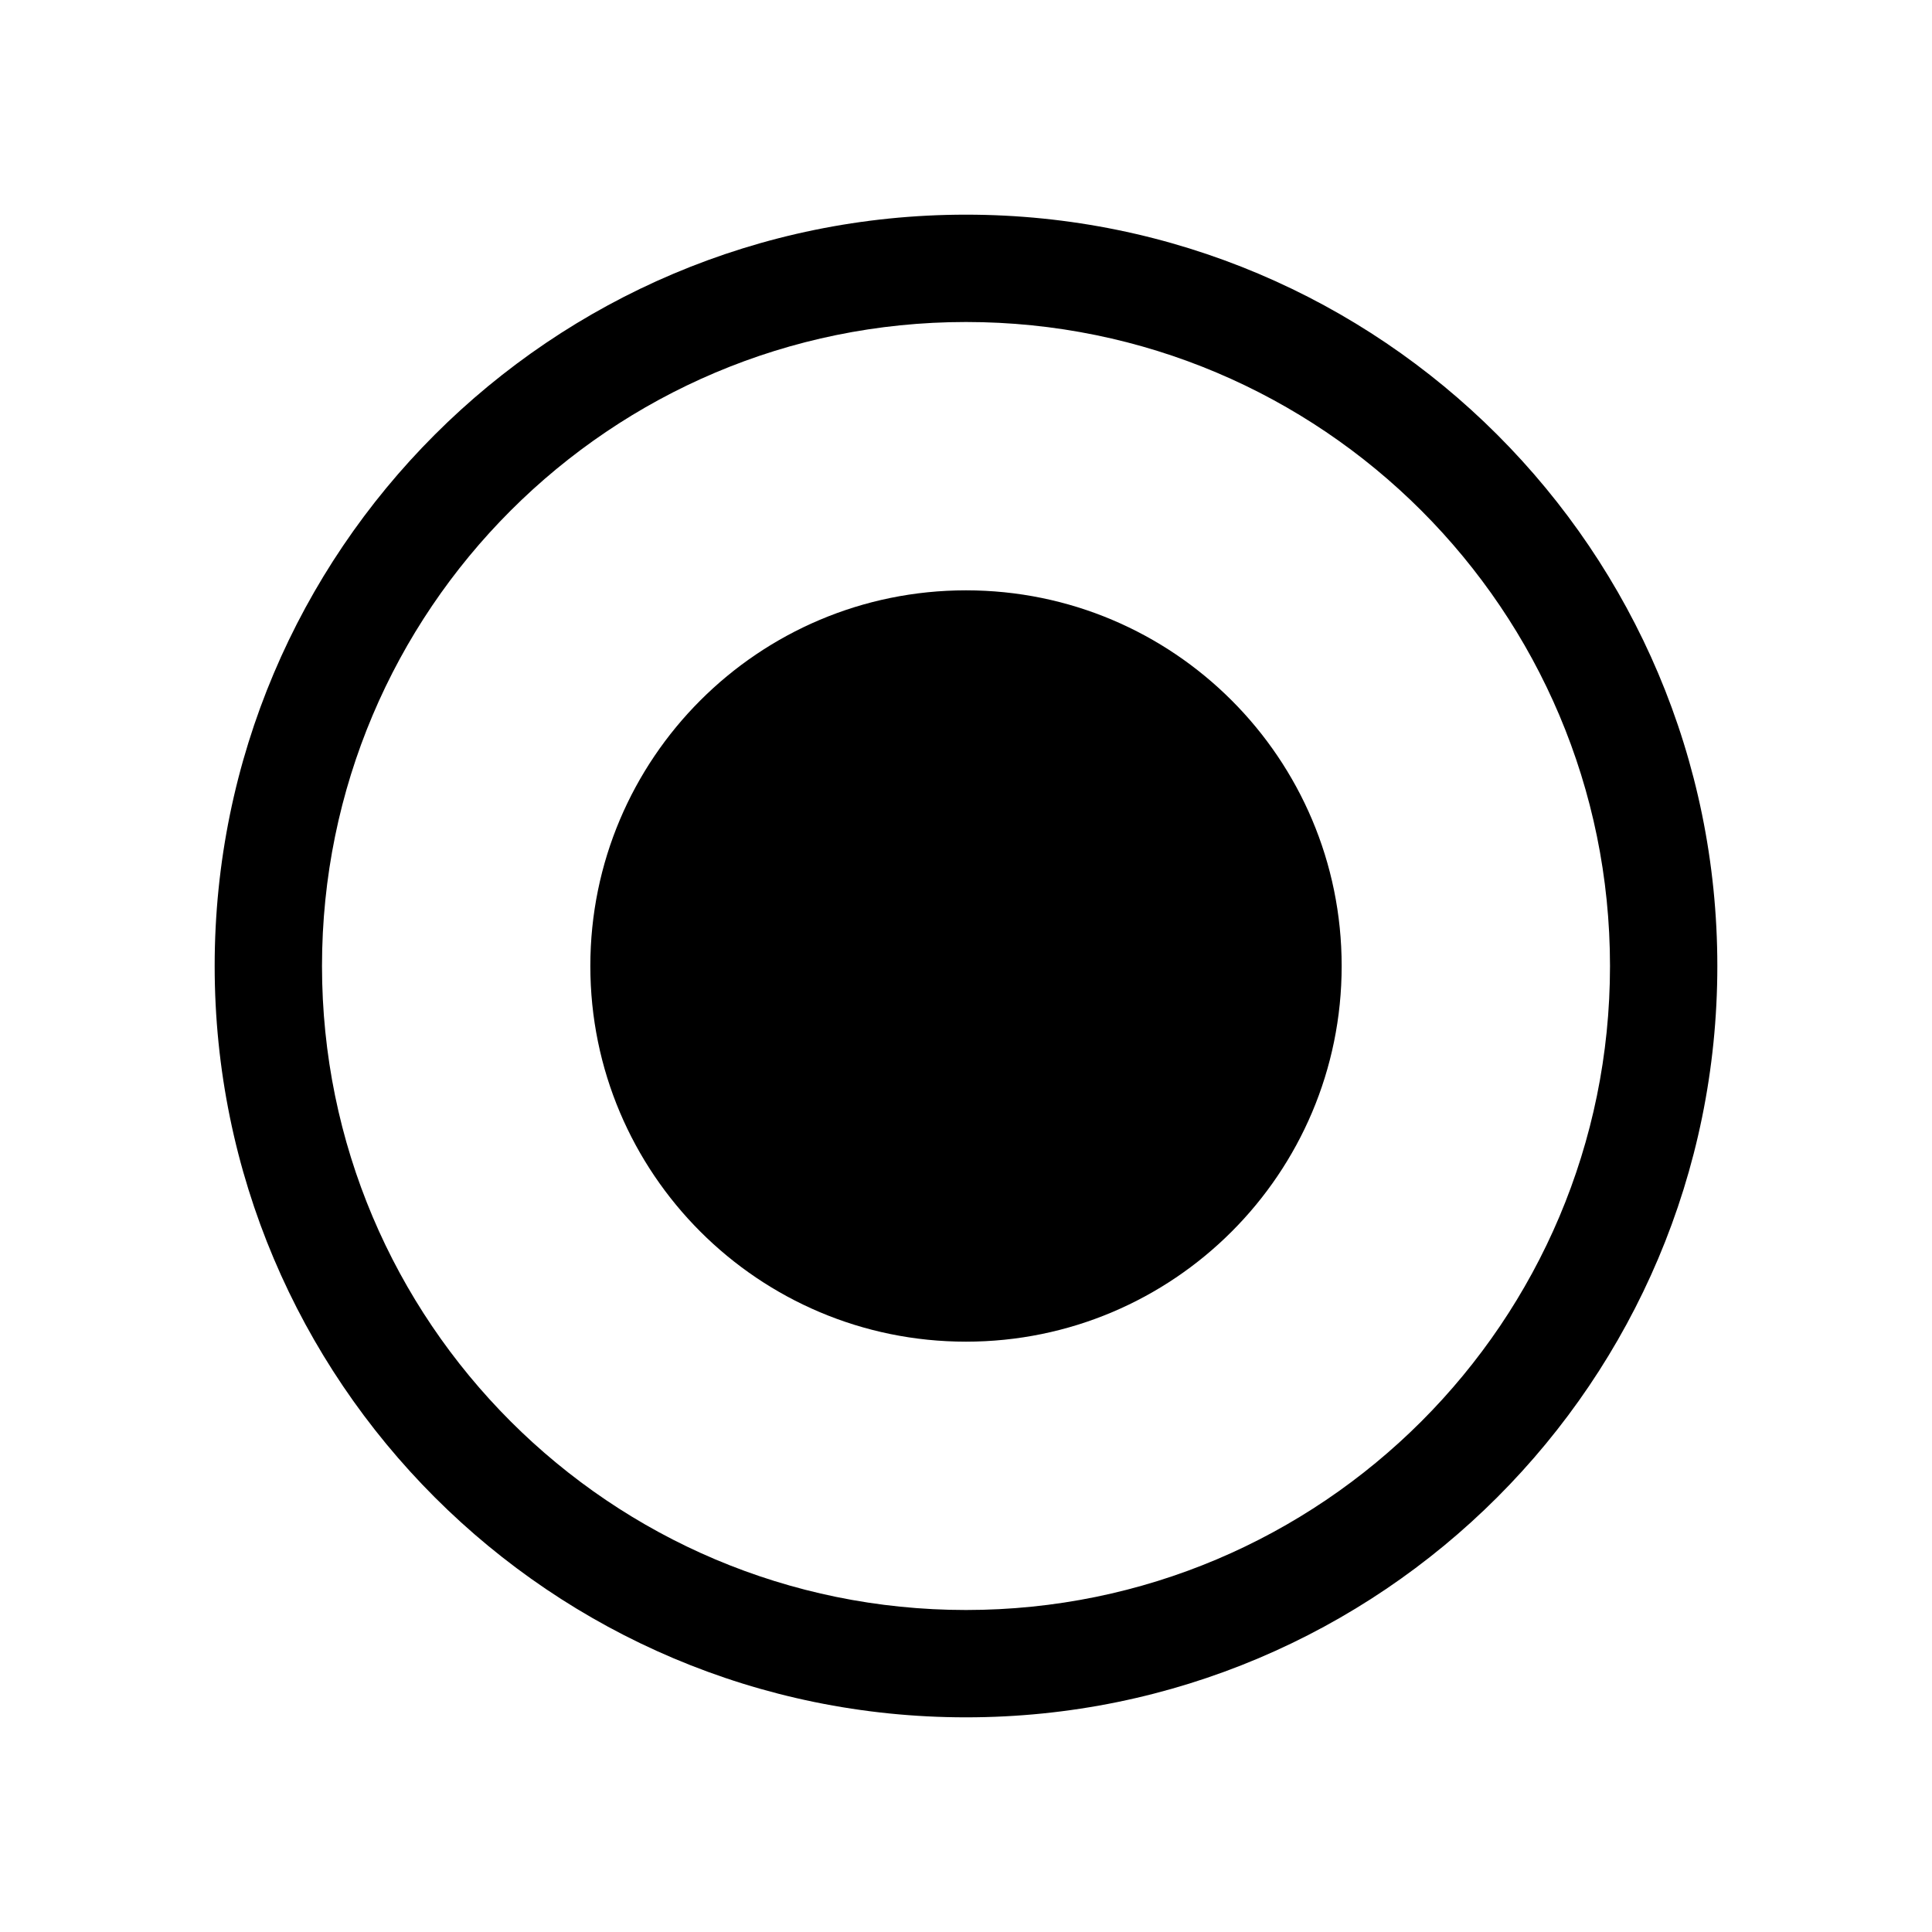
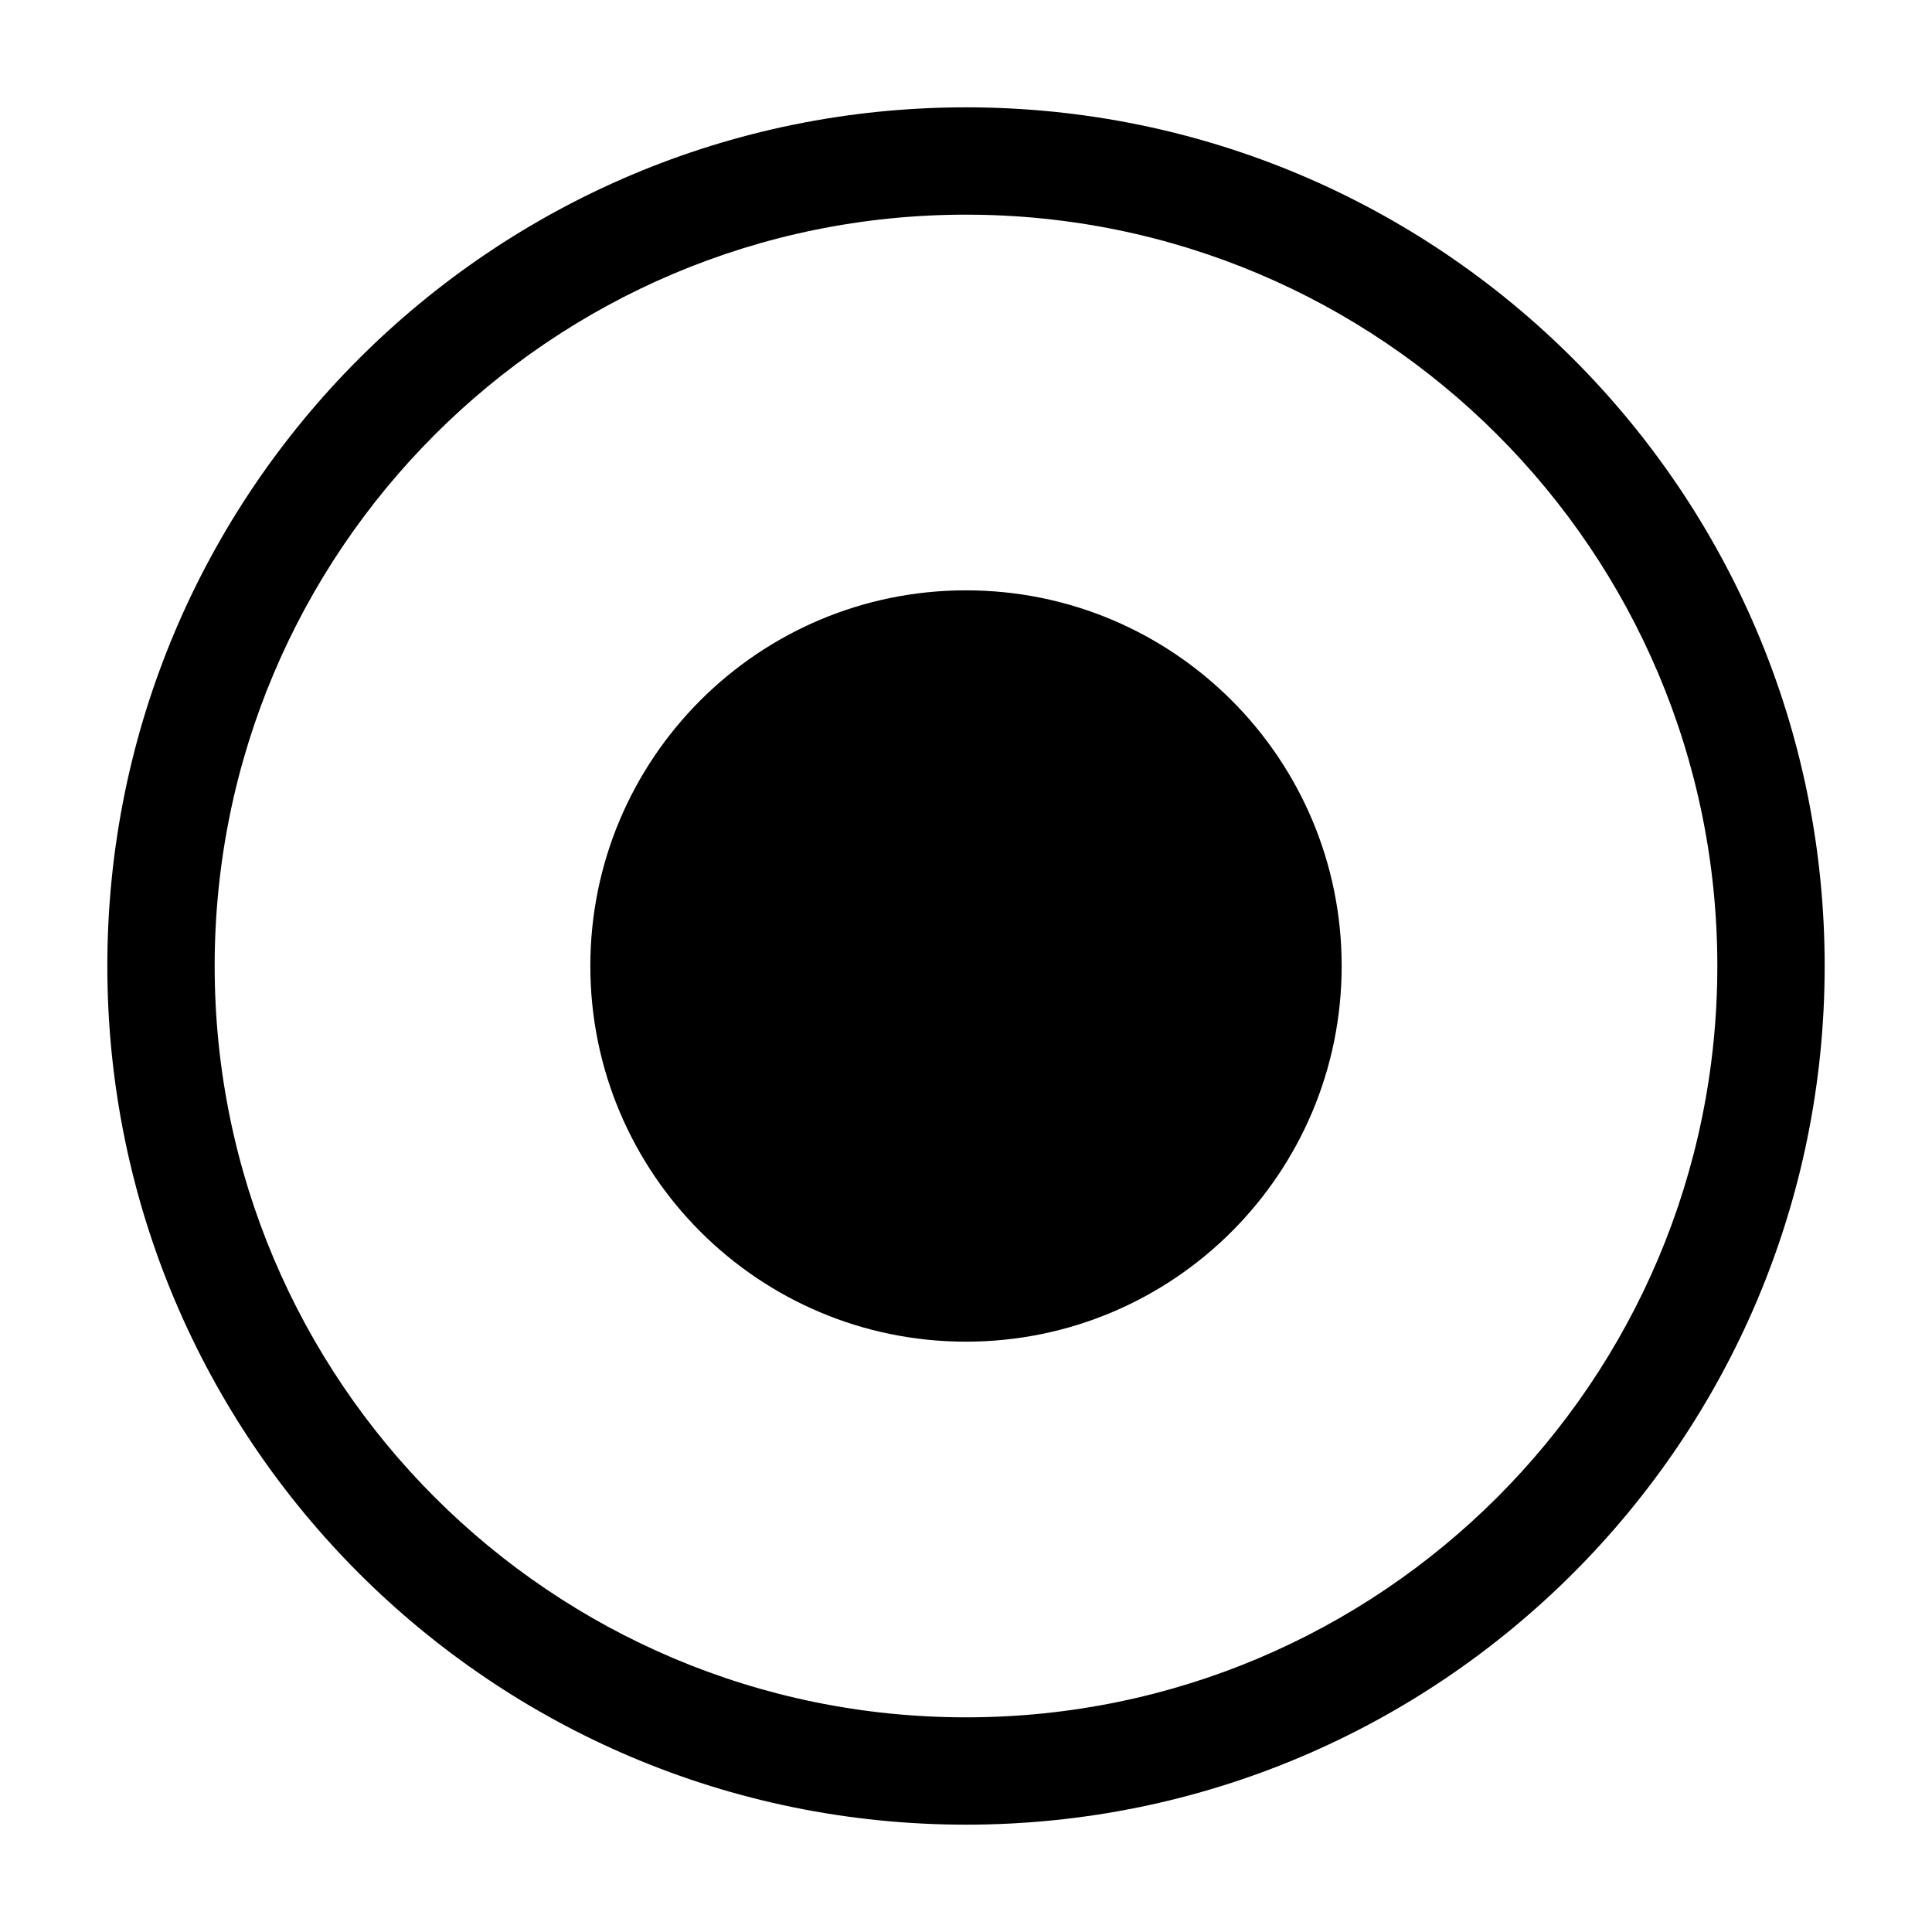
<svg xmlns="http://www.w3.org/2000/svg" version="1.1" width="36" height="36" viewBox="0 0 36 36" preserveAspectRatio="xMidYMid meet">
-   <path d="M18,4A14,14,0,1,0,32,18,14,14,0,0,0,18,4Zm0,26A12,12,0,1,1,30,18,12,12,0,0,1,18,30Z" class="clr-i-outline clr-i-outline-path-1" />
-   <path d="M18,25a7,7,0,1,1,7-7A7,7,0,0,1,18,25Z" class="clr-i-outline clr-i-outline-path-2" />
+   <path d="M18,11a7,7,0,1,1-7,7,7,7,0,0,1,7-7" class="clr-i-outline clr-i-outline-path-1" />
+   <path d="M18,34A16,16,0,1,1,34,18,16,16,0,0,1,18,34ZM18,4A14,14,0,1,0,32,18,14,14,0,0,0,18,4Z" class="clr-i-outline clr-i-outline-path-2" />
  <rect x="0" y="0" width="36" height="36" fill-opacity="0" />
</svg>
